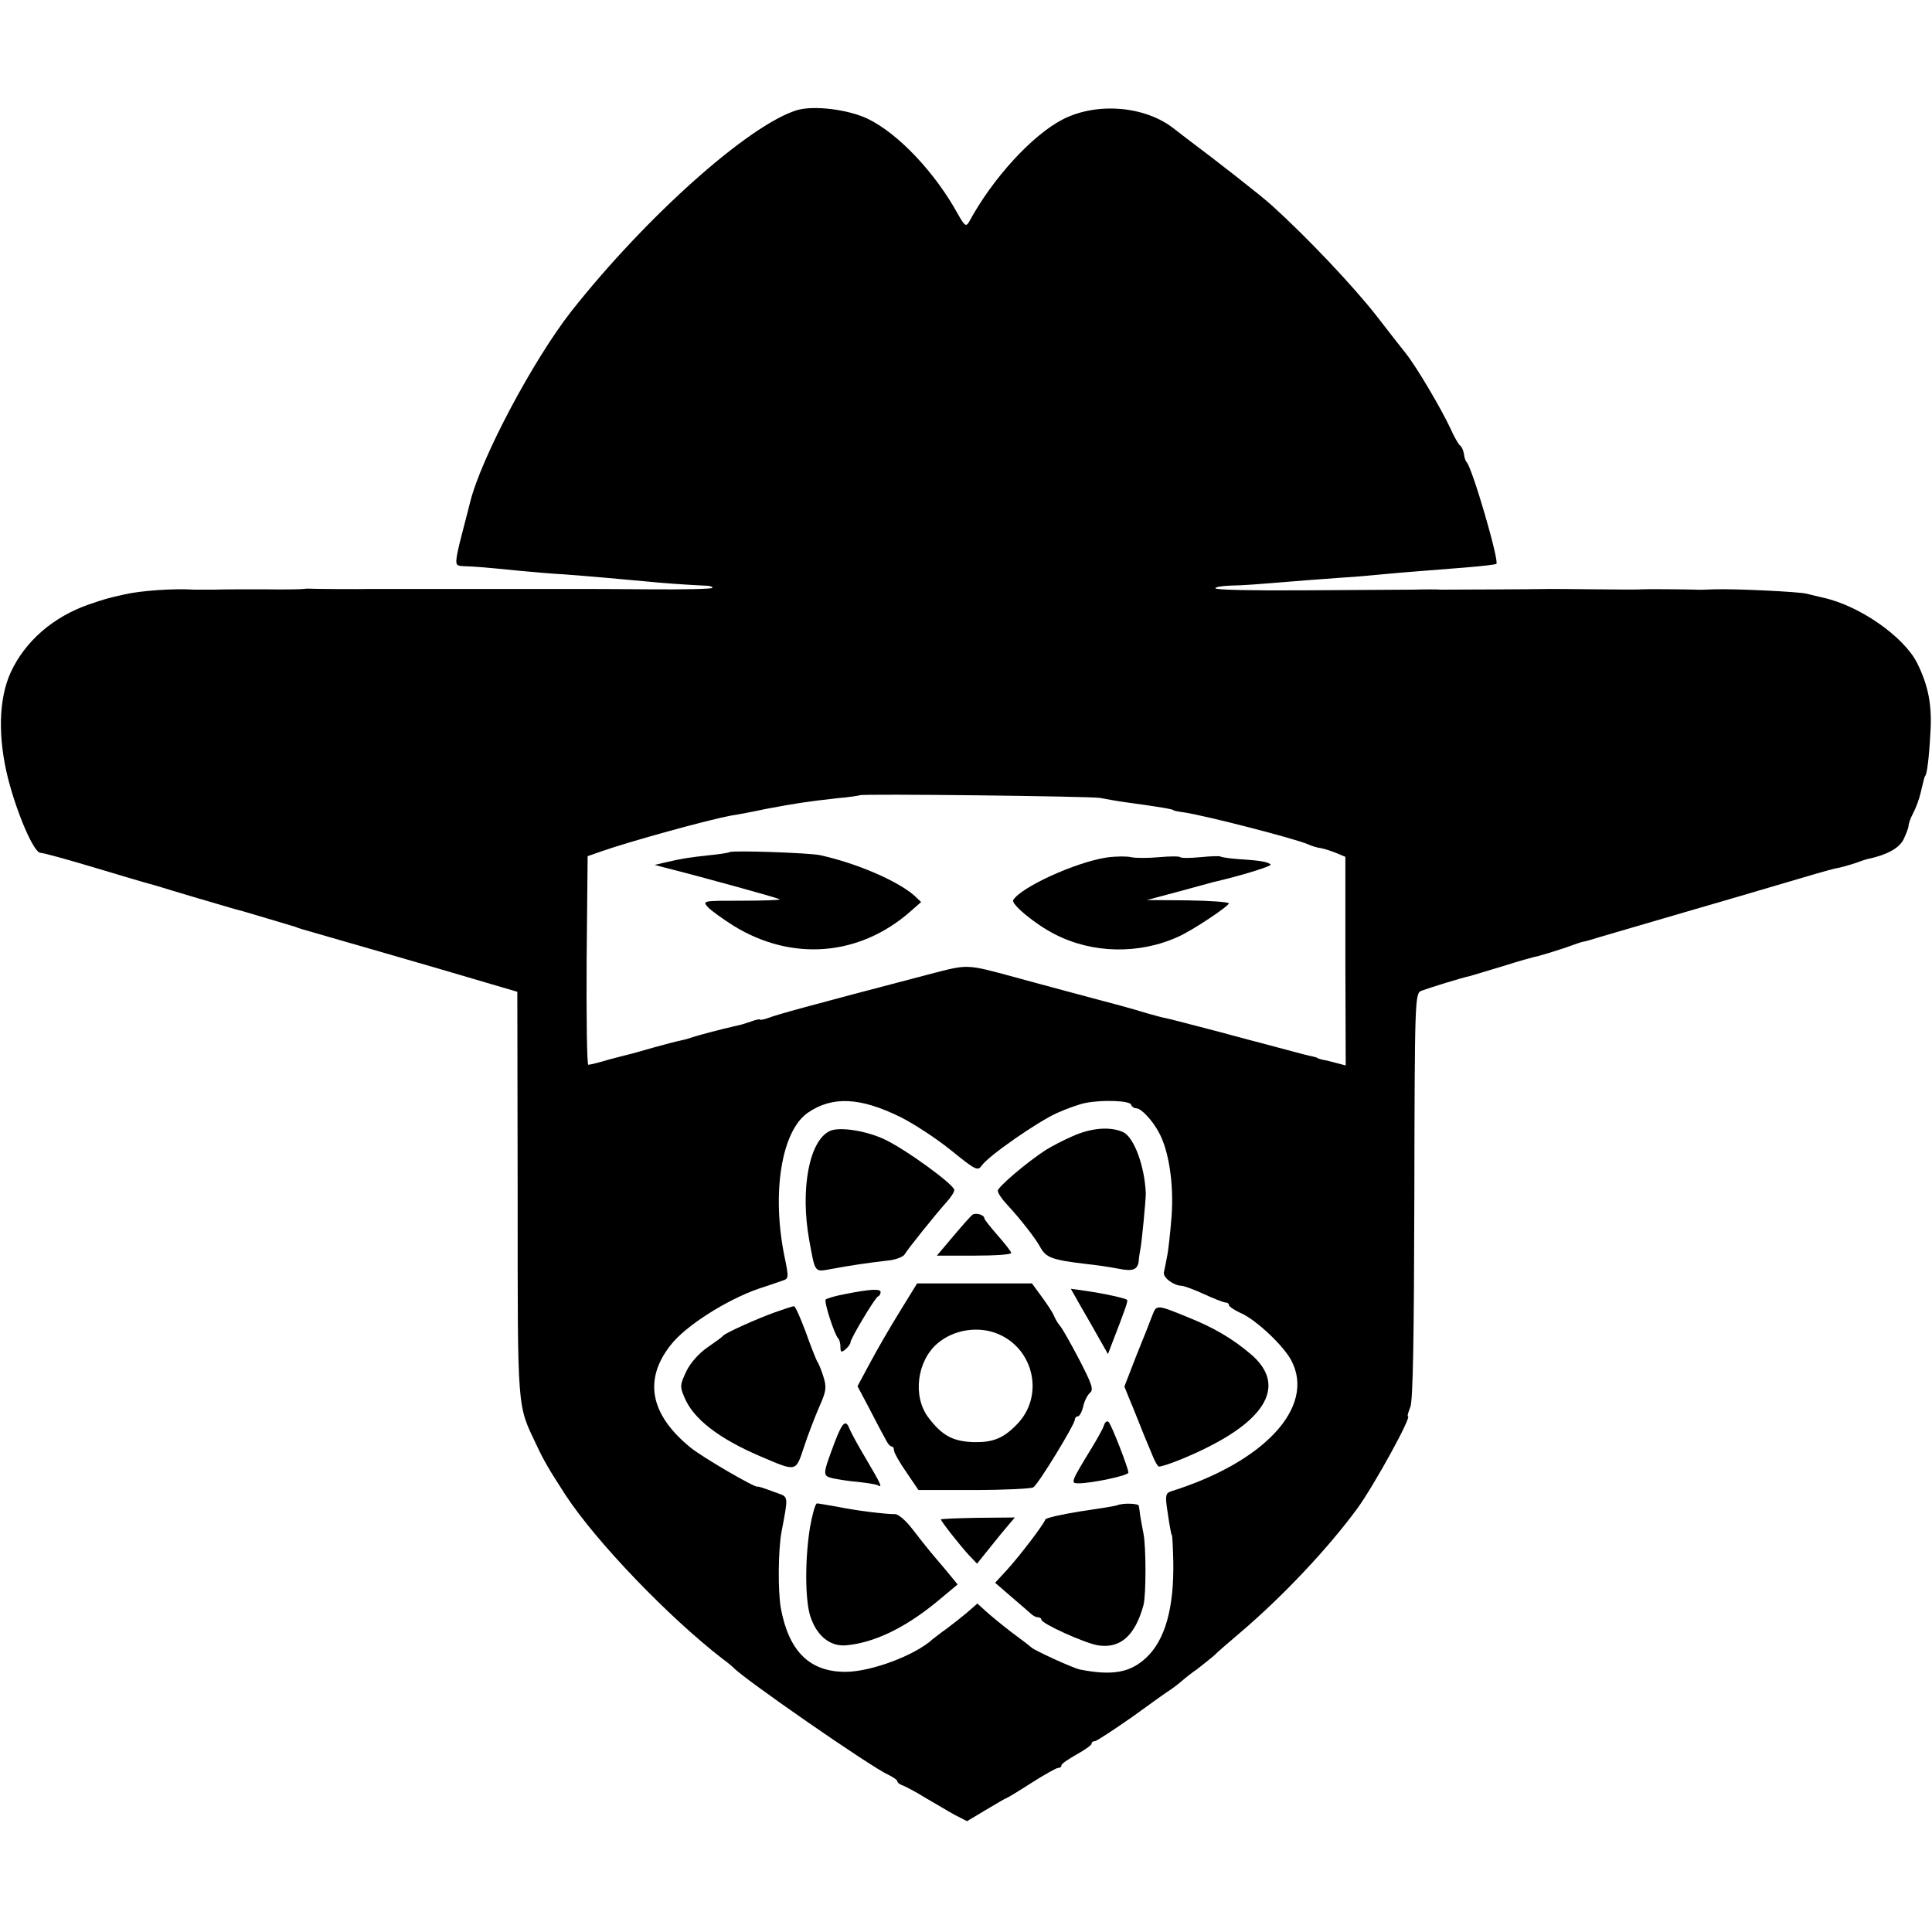
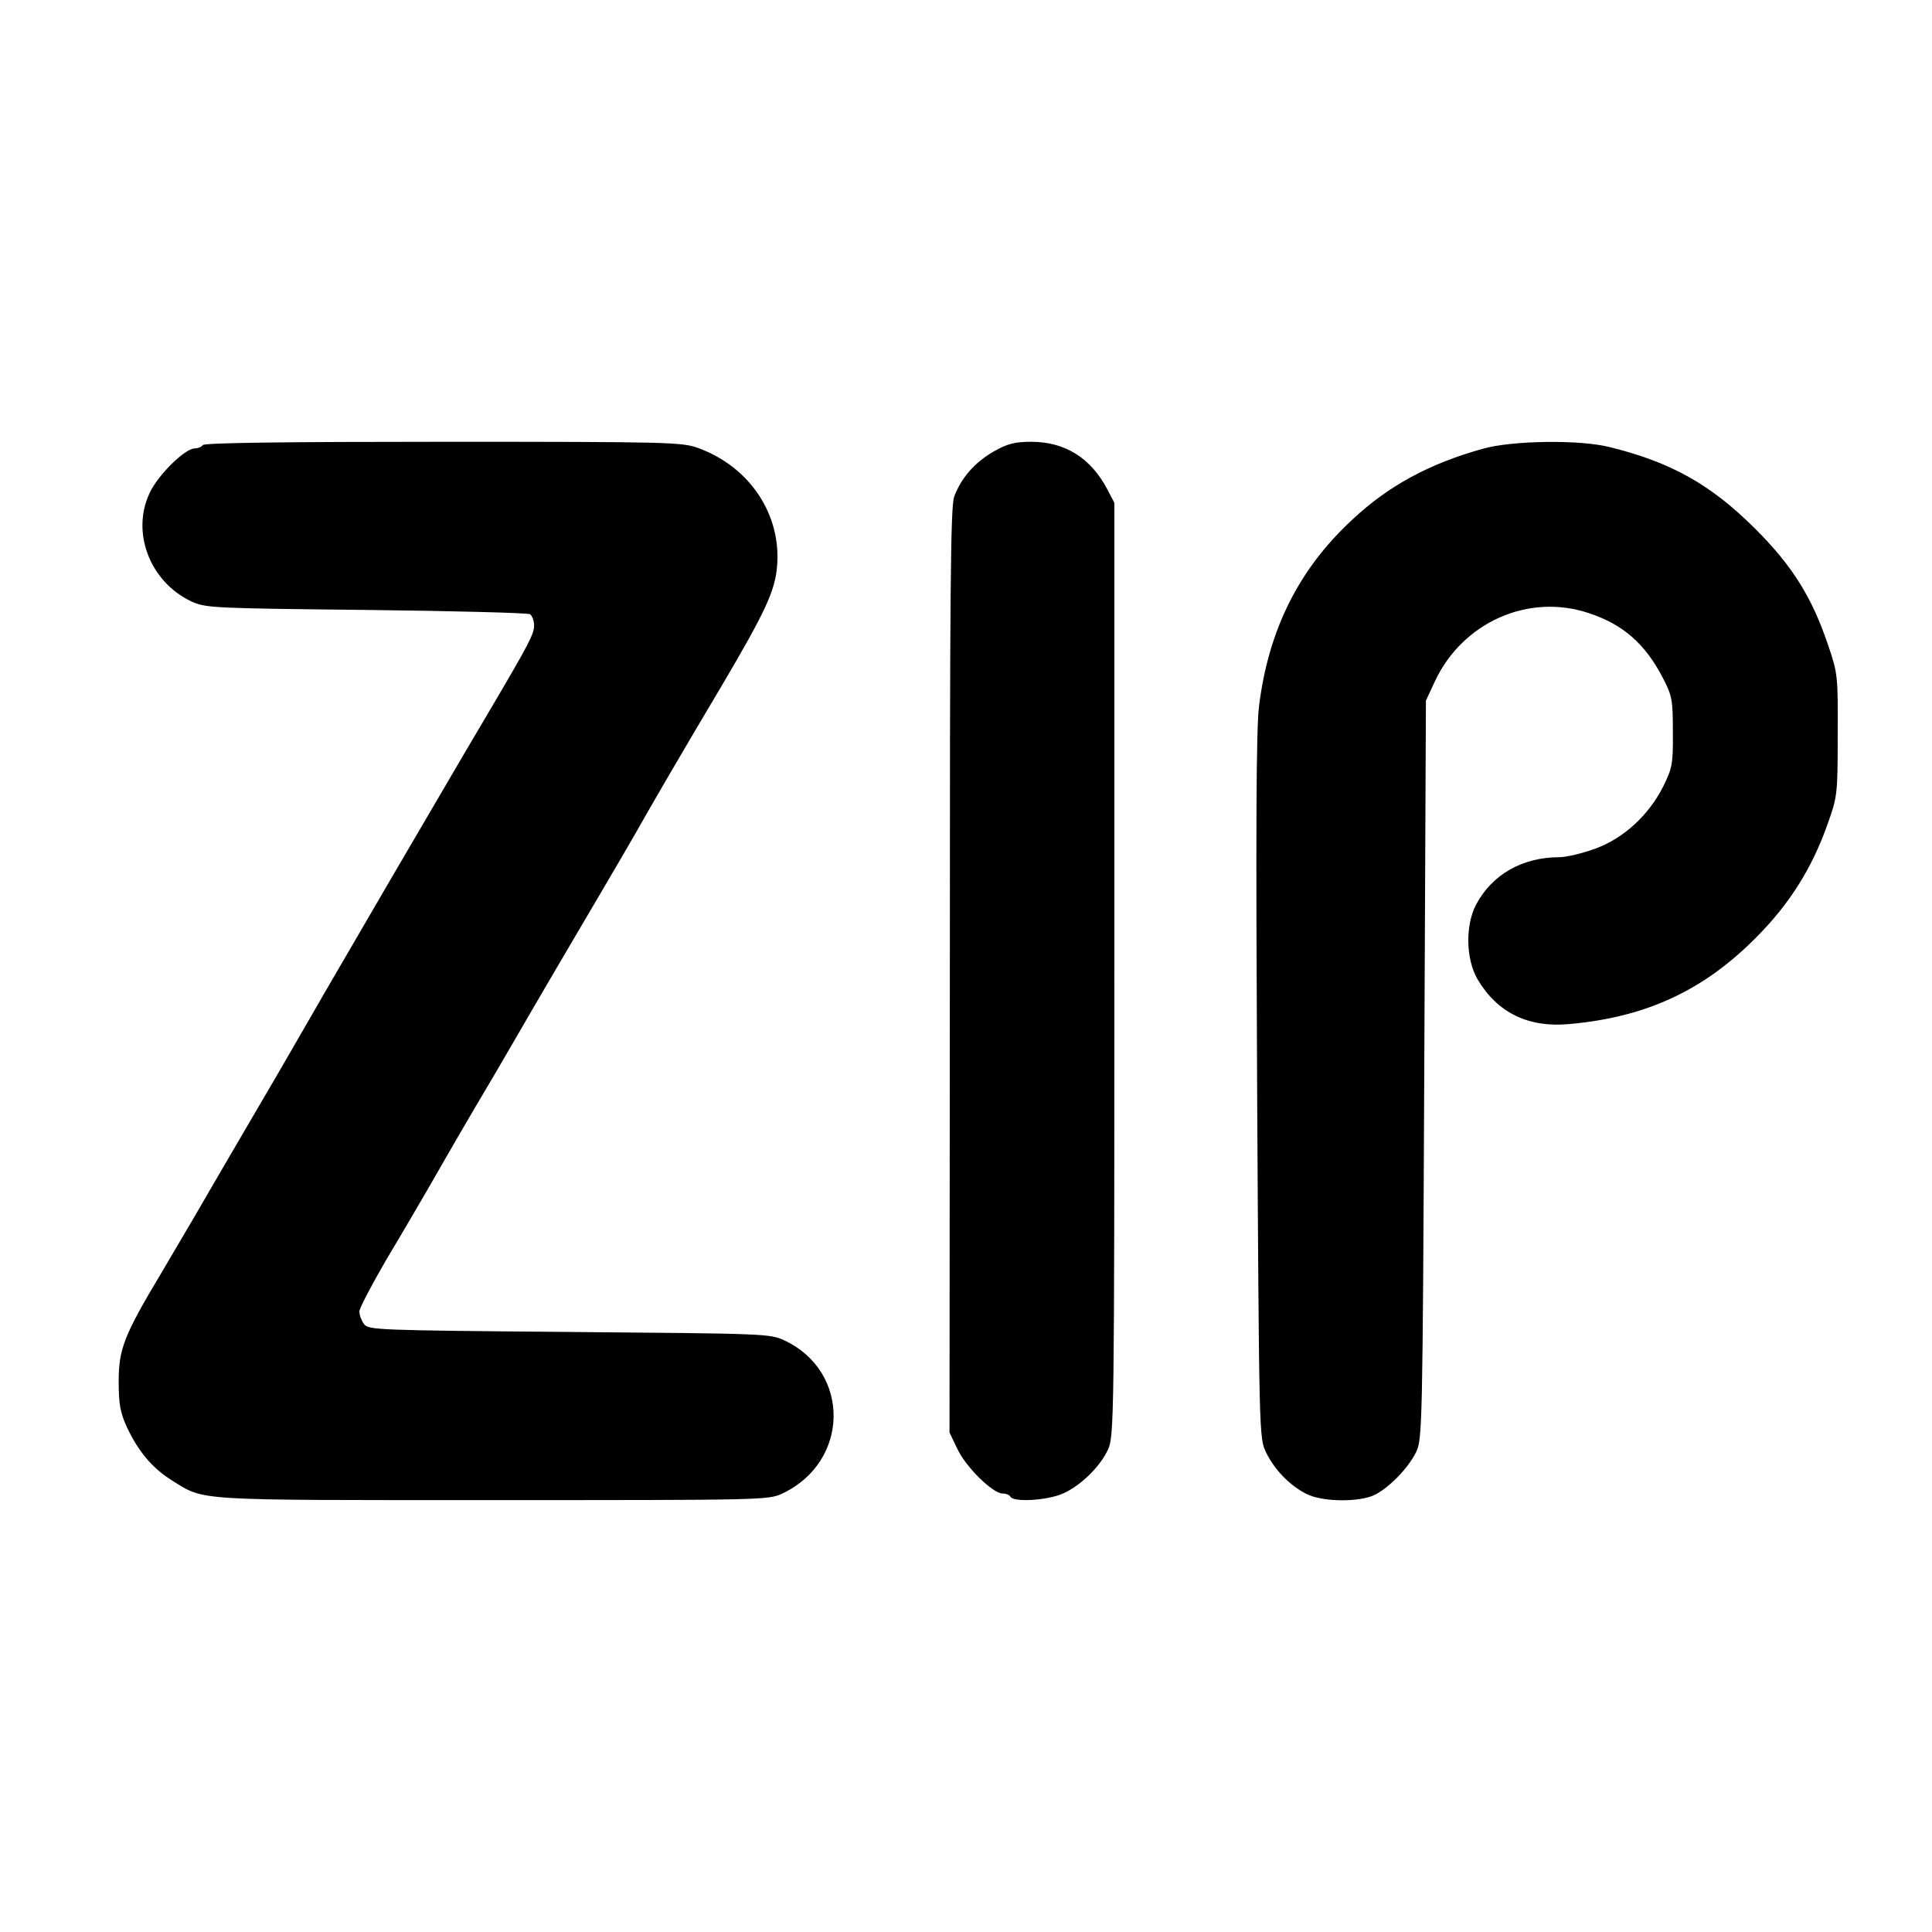
- <svg xmlns="http://www.w3.org/2000/svg" version="1.0" width="577pt" height="577pt" viewBox="0 0 577 577" preserveAspectRatio="xMidYMid meet">
-   <g transform="translate(0,577) scale(0.1,-0.1)" fill="#000000" stroke="none">
-     <path d="M2380 5441 c-143 -44 -448 -315 -674 -601 -114 -146 -269 -437 -302 -570 -2 -8 -10 -40 -18 -70 -8 -30 -18 -70 -21 -87 -5 -31 -3 -33 22 -34 32 -1 58 -3 168 -14 44 -4 100 -9 125 -10 58 -4 181 -15 245 -21 48 -5 117 -10 179 -13 16 0 27 -4 23 -7 -3 -3 -88 -5 -189 -4 -101 1 -190 1 -198 1 -8 0 -80 0 -160 0 -80 0 -152 0 -160 0 -8 0 -80 0 -160 0 -80 0 -152 0 -160 0 -24 -1 -172 0 -179 1 -3 0 -10 0 -16 -1 -5 -1 -57 -2 -115 -1 -58 0 -125 0 -150 -1 -25 0 -52 0 -60 0 -61 4 -159 -3 -207 -14 -50 -11 -60 -14 -107 -30 -107 -37 -191 -110 -234 -203 -36 -79 -39 -193 -8 -317 27 -105 77 -222 97 -222 8 0 77 -19 154 -42 77 -23 147 -44 155 -46 8 -2 47 -13 85 -25 39 -12 75 -22 80 -24 6 -1 30 -9 55 -16 25 -7 50 -15 55 -16 6 -1 46 -13 90 -26 44 -13 83 -25 87 -26 4 -2 13 -5 20 -7 7 -2 45 -13 83 -24 39 -11 180 -52 315 -91 l245 -72 1 -607 c0 -656 -2 -623 56 -746 23 -49 36 -71 87 -150 91 -139 308 -365 470 -490 14 -10 28 -22 31 -25 27 -31 412 -298 464 -321 14 -7 26 -15 26 -19 0 -4 8 -10 18 -13 9 -4 40 -20 67 -37 28 -16 66 -39 86 -50 l37 -19 57 34 c32 19 59 35 61 35 2 0 35 20 74 45 39 25 75 45 80 45 6 0 10 3 10 8 0 4 20 18 45 32 25 14 45 28 45 32 0 5 4 8 10 8 5 0 55 33 111 72 55 40 108 78 117 83 8 6 23 17 32 25 9 8 29 24 44 34 14 11 37 29 50 40 12 12 49 44 81 71 128 109 263 253 348 369 50 68 164 276 152 276 -3 0 1 12 7 28 8 19 11 206 12 631 1 593 2 604 21 612 24 9 124 40 145 44 8 2 53 16 100 30 47 15 94 28 105 30 12 3 45 13 75 23 30 11 57 20 60 20 3 0 12 3 20 5 8 3 119 35 245 72 127 37 282 82 345 101 63 19 126 37 140 40 14 2 41 10 60 16 19 7 37 13 40 13 56 12 92 32 105 58 8 17 15 35 15 41 0 6 6 23 14 38 8 15 18 42 22 60 4 18 9 36 10 41 1 4 2 8 4 10 5 7 11 51 15 125 6 86 -6 145 -40 213 -40 78 -171 170 -280 194 -16 4 -39 9 -50 12 -25 6 -214 15 -275 13 -25 -1 -49 -2 -55 -1 -32 1 -152 2 -160 1 -5 -1 -68 -1 -140 0 -71 1 -134 1 -140 1 -35 -1 -297 -2 -322 -2 -10 1 -47 1 -83 0 -36 0 -183 -1 -328 -2 -144 -1 -262 1 -262 6 0 4 19 7 43 8 45 1 68 3 192 13 44 4 109 8 145 11 36 2 90 7 121 10 31 3 78 7 105 9 27 2 90 7 139 11 50 4 92 9 94 11 9 9 -72 287 -89 304 -3 3 -7 14 -8 25 -2 11 -7 22 -12 25 -4 3 -17 25 -28 50 -29 62 -102 185 -133 224 -5 6 -45 57 -89 114 -70 89 -205 232 -311 328 -28 26 -166 134 -257 202 -12 9 -28 22 -35 27 -85 68 -229 81 -332 29 -92 -47 -211 -177 -281 -307 -9 -15 -13 -12 -34 25 -67 122 -177 239 -268 283 -58 28 -161 41 -212 26z m905 -2054 c17 -3 48 -9 70 -12 110 -15 150 -22 150 -25 0 -1 14 -4 30 -6 67 -10 330 -78 370 -95 11 -5 29 -11 40 -12 11 -2 32 -9 47 -15 l26 -11 0 -311 1 -312 -27 7 c-15 4 -34 9 -42 10 -8 2 -15 4 -15 5 0 1 -7 3 -15 5 -8 1 -42 10 -75 19 -33 9 -67 18 -75 20 -8 2 -69 18 -135 36 -66 17 -127 33 -135 35 -8 2 -16 4 -17 4 -2 1 -4 1 -5 1 -2 0 -25 6 -53 14 -49 15 -79 23 -237 65 -43 12 -113 30 -155 42 -152 41 -139 40 -263 8 -366 -96 -446 -118 -475 -129 -14 -5 -25 -7 -25 -5 0 2 -11 0 -25 -5 -14 -5 -36 -12 -48 -14 -40 -9 -112 -28 -127 -33 -8 -3 -24 -8 -35 -10 -27 -6 -33 -8 -85 -22 -25 -7 -52 -15 -60 -17 -8 -2 -40 -10 -70 -18 -30 -9 -58 -16 -63 -16 -4 0 -6 140 -5 311 l3 312 40 14 c85 30 318 94 387 107 15 2 63 11 105 20 90 17 123 22 213 32 36 3 66 8 68 9 6 5 687 -3 717 -8z m-596 -953 c40 -20 109 -65 152 -100 73 -59 79 -62 91 -45 20 29 167 131 225 157 29 13 68 27 85 30 50 10 132 7 136 -5 2 -6 9 -11 16 -11 14 0 48 -36 67 -72 30 -54 45 -155 38 -250 -4 -51 -10 -106 -14 -123 -3 -16 -7 -37 -9 -45 -3 -15 28 -39 52 -40 7 0 38 -11 68 -25 30 -14 59 -25 64 -25 6 0 10 -3 10 -7 0 -5 18 -17 41 -27 46 -23 124 -97 146 -140 72 -138 -81 -303 -360 -390 -15 -5 -17 -13 -12 -48 8 -56 13 -83 15 -83 1 0 3 -34 4 -75 3 -141 -24 -238 -81 -291 -48 -45 -102 -54 -198 -35 -20 4 -136 57 -145 66 -3 3 -30 24 -60 46 -30 23 -65 52 -78 64 l-23 21 -32 -28 c-18 -15 -46 -37 -61 -48 -16 -11 -33 -25 -40 -30 -53 -49 -185 -98 -261 -98 -107 0 -169 61 -193 190 -9 52 -8 173 2 228 20 105 21 104 -10 115 -52 19 -59 21 -62 20 -8 -3 -163 87 -200 117 -120 98 -141 202 -59 306 44 57 167 135 262 168 22 7 42 14 45 15 3 1 14 5 26 9 20 6 20 9 7 72 -39 190 -9 376 70 430 73 50 156 46 276 -13z" />
-     <path d="M2179 3225 c-3 -2 -29 -6 -59 -9 -64 -7 -83 -10 -130 -21 l-35 -8 30 -8 c100 -25 340 -91 344 -95 2 -2 -49 -4 -114 -4 -115 0 -118 0 -101 -19 9 -10 44 -35 77 -56 174 -107 375 -91 527 42 l33 29 -20 19 c-50 44 -172 97 -282 121 -31 7 -265 15 -270 9z" />
-     <path d="M3305 3209 c-92 -14 -255 -88 -279 -127 -7 -12 65 -72 124 -102 112 -58 253 -61 370 -7 41 18 150 91 150 99 0 4 -55 8 -122 9 l-123 1 90 24 c50 14 97 26 106 29 88 20 179 49 174 53 -8 8 -31 12 -93 16 -30 2 -55 6 -57 8 -3 2 -30 1 -60 -2 -31 -3 -58 -3 -60 0 -2 3 -31 3 -63 0 -33 -3 -71 -3 -84 0 -12 3 -45 3 -73 -1z" />
-     <path d="M2480 2393 c-63 -27 -91 -174 -63 -328 18 -98 15 -94 65 -85 59 11 114 19 167 25 25 2 48 11 53 19 9 16 92 119 125 156 13 14 23 30 23 36 0 16 -147 123 -210 152 -54 25 -131 37 -160 25z" />
-     <path d="M3204 2377 c-28 -12 -64 -31 -80 -41 -56 -36 -144 -111 -144 -122 0 -7 12 -25 28 -42 40 -43 85 -101 99 -127 17 -31 35 -38 138 -50 28 -3 70 -9 95 -14 44 -9 58 -3 61 24 0 6 2 19 4 30 5 21 17 153 17 170 -3 81 -35 169 -68 184 -38 17 -94 13 -150 -12z" />
-     <path d="M2904 2142 c-5 -4 -31 -33 -57 -64 l-49 -58 111 0 c61 0 111 3 111 8 0 4 -18 27 -40 52 -22 25 -40 48 -40 51 0 11 -26 18 -36 11z" />
-     <path d="M2686 1851 c-29 -47 -69 -116 -89 -154 l-36 -67 36 -68 c19 -37 40 -77 47 -89 6 -13 14 -23 19 -23 4 0 7 -5 7 -12 0 -6 16 -35 37 -65 l36 -53 166 0 c91 0 171 4 177 8 15 9 124 188 124 202 0 5 4 10 9 10 5 0 12 13 16 29 3 16 13 35 20 41 12 10 6 26 -31 98 -25 48 -51 94 -58 102 -7 8 -15 22 -18 30 -3 8 -19 33 -36 56 l-30 41 -171 0 -172 0 -53 -86z m295 -65 c109 -46 138 -188 55 -271 -40 -41 -71 -53 -127 -52 -63 2 -95 19 -136 73 -48 63 -35 169 27 222 48 41 122 53 181 28z" />
-     <path d="M2523 1905 c-28 -5 -54 -13 -57 -16 -6 -6 26 -104 37 -116 4 -3 7 -15 7 -26 0 -16 3 -17 15 -7 8 7 15 16 15 21 0 11 73 133 82 137 5 2 8 8 8 13 0 11 -32 9 -107 -6z" />
-     <path d="M3228 1868 c17 -29 42 -73 56 -98 l25 -44 11 29 c43 111 49 129 46 133 -6 5 -69 19 -125 27 l-43 6 30 -53z" />
-     <path d="M2315 1851 c-53 -19 -147 -61 -155 -70 -3 -4 -24 -19 -47 -35 -25 -17 -51 -46 -63 -71 -19 -40 -20 -46 -6 -78 26 -64 102 -123 226 -176 110 -47 106 -48 131 27 12 37 33 91 46 121 21 47 22 58 12 90 -6 20 -15 41 -19 46 -3 6 -19 45 -34 88 -16 42 -31 77 -35 76 -3 0 -28 -8 -56 -18z" />
-     <path d="M3442 1843 c-6 -16 -27 -70 -48 -121 l-36 -93 17 -42 c10 -23 21 -52 26 -64 9 -23 15 -38 41 -100 7 -18 16 -33 19 -33 16 0 99 33 154 62 178 91 221 190 119 275 -53 45 -109 78 -184 108 -95 39 -96 39 -108 8z" />
-     <path d="M3297 1513 c-3 -10 -20 -40 -37 -68 -63 -103 -63 -105 -39 -105 39 0 149 23 149 32 0 13 -50 142 -59 151 -5 5 -11 0 -14 -10z" />
-     <path d="M2493 1463 c-37 -99 -37 -100 -6 -108 15 -3 50 -9 77 -11 27 -3 53 -7 58 -10 15 -9 8 5 -35 78 -24 40 -46 81 -50 91 -11 29 -21 20 -44 -40z" />
-     <path d="M2419 1208 c-15 -93 -15 -215 1 -265 19 -58 58 -90 105 -87 83 7 174 50 269 127 l66 55 -37 45 c-40 47 -49 57 -101 124 -18 23 -40 42 -50 41 -28 0 -113 10 -171 22 -29 5 -57 10 -61 10 -5 0 -14 -33 -21 -72z" />
-     <path d="M3335 1274 c-5 -2 -55 -10 -110 -18 -55 -9 -101 -19 -103 -24 -5 -15 -79 -112 -116 -152 l-34 -37 45 -39 c26 -22 52 -45 59 -51 7 -7 17 -13 23 -13 6 0 11 -3 11 -7 0 -12 131 -71 170 -77 66 -10 110 29 135 120 8 30 8 174 0 214 -4 19 -8 44 -10 55 -1 11 -3 23 -4 28 -1 7 -48 9 -66 1z" />
-     <path d="M2810 1232 c0 -5 58 -79 86 -109 l22 -23 28 35 c37 46 45 56 67 82 l18 21 -110 -1 c-61 -1 -111 -3 -111 -5z" />
+ <svg xmlns="http://www.w3.org/2000/svg" version="1.0" width="586pt" height="586pt" viewBox="0 0 586 586" preserveAspectRatio="xMidYMid meet">
+   <g transform="translate(0,586) scale(0.1,-0.1)" fill="#000000" stroke="none">
+     <path d="M615 4510 c-3 -5 -14 -10 -24 -10 -30 0 -112 -81 -137 -135 -57 -120 1 -270 126 -329 43 -20 63 -21 530 -26 267 -3 491 -9 498 -13 6 -5 12 -20 12 -34 0 -26 -17 -58 -123 -238 -70 -118 -82 -139 -308 -525 -94 -162 -206 -353 -247 -425 -41 -71 -106 -184 -145 -250 -89 -152 -159 -272 -207 -355 -21 -36 -66 -112 -100 -170 -114 -190 -130 -232 -130 -330 0 -70 5 -95 25 -139 35 -74 77 -124 136 -161 102 -63 55 -60 972 -60 821 0 838 0 880 20 204 96 208 369 7 464 -44 21 -59 21 -653 26 -588 5 -609 6 -623 24 -8 11 -14 28 -14 38 0 10 37 80 81 156 45 75 98 166 119 202 21 36 63 110 95 165 32 55 70 120 85 145 15 25 52 88 82 140 89 154 196 336 278 475 42 72 88 150 102 175 30 54 139 242 260 445 129 219 159 283 165 358 13 157 -83 301 -239 358 -50 18 -87 19 -775 19 -470 0 -724 -3 -728 -10z" />
+     <path d="M3013 4490 c-57 -33 -98 -80 -119 -137 -11 -31 -13 -294 -13 -1438 l-1 -1400 24 -50 c25 -54 107 -135 137 -135 10 0 21 -4 24 -10 10 -17 110 -11 157 9 54 23 115 82 139 135 18 39 19 100 19 1456 l0 1415 -21 40 c-50 96 -129 145 -231 145 -51 0 -73 -6 -115 -30z" />
+     <path d="M4498 4499 c-162 -45 -286 -112 -395 -214 -163 -150 -255 -334 -284 -565 -9 -70 -10 -370 -6 -1158 6 -1056 6 -1064 27 -1107 25 -52 71 -100 122 -126 48 -25 161 -26 208 -3 45 23 101 81 125 129 19 39 20 72 25 1160 l5 1120 27 58 c84 180 285 269 468 207 103 -34 170 -93 223 -195 29 -56 31 -67 31 -165 1 -97 -2 -110 -29 -165 -44 -87 -119 -157 -206 -189 -38 -14 -88 -26 -109 -26 -112 0 -204 -52 -253 -144 -33 -63 -31 -166 5 -227 60 -101 154 -147 279 -135 234 21 409 103 569 266 98 99 166 207 212 337 31 86 32 92 32 273 1 178 0 188 -28 270 -49 147 -109 243 -221 355 -135 135 -256 203 -443 249 -91 23 -295 20 -384 -5z" />
  </g>
</svg>
